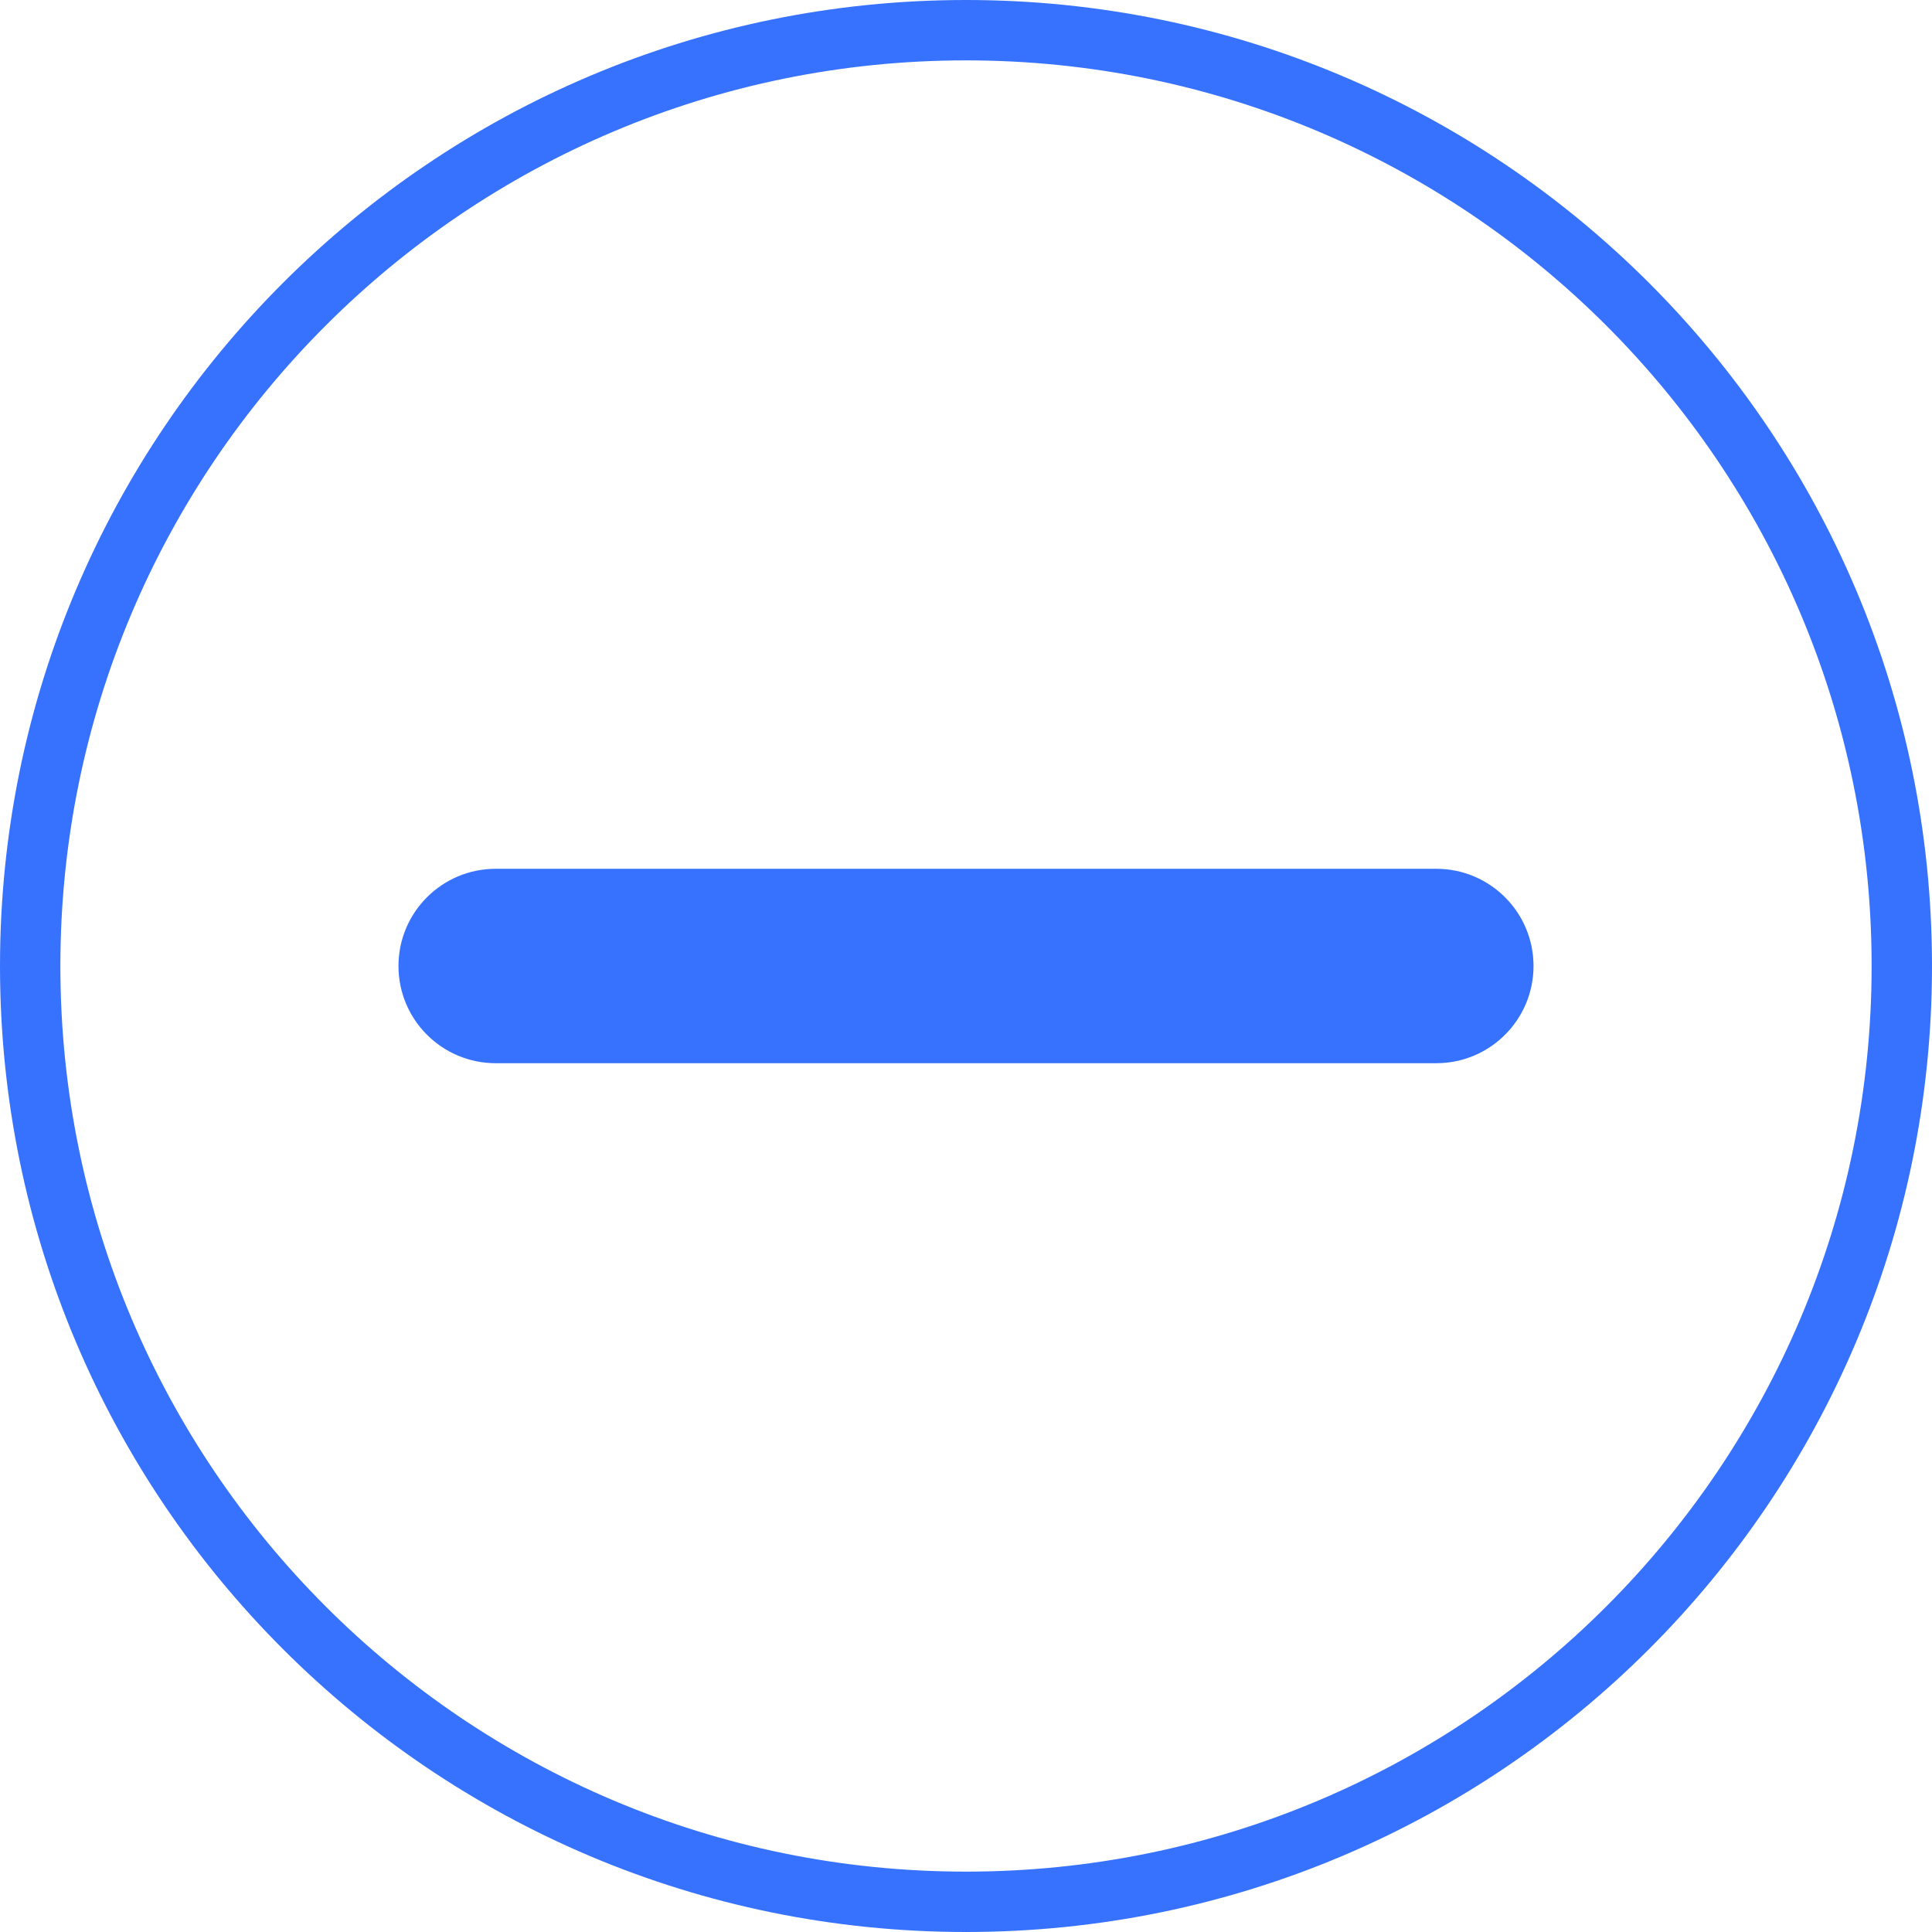
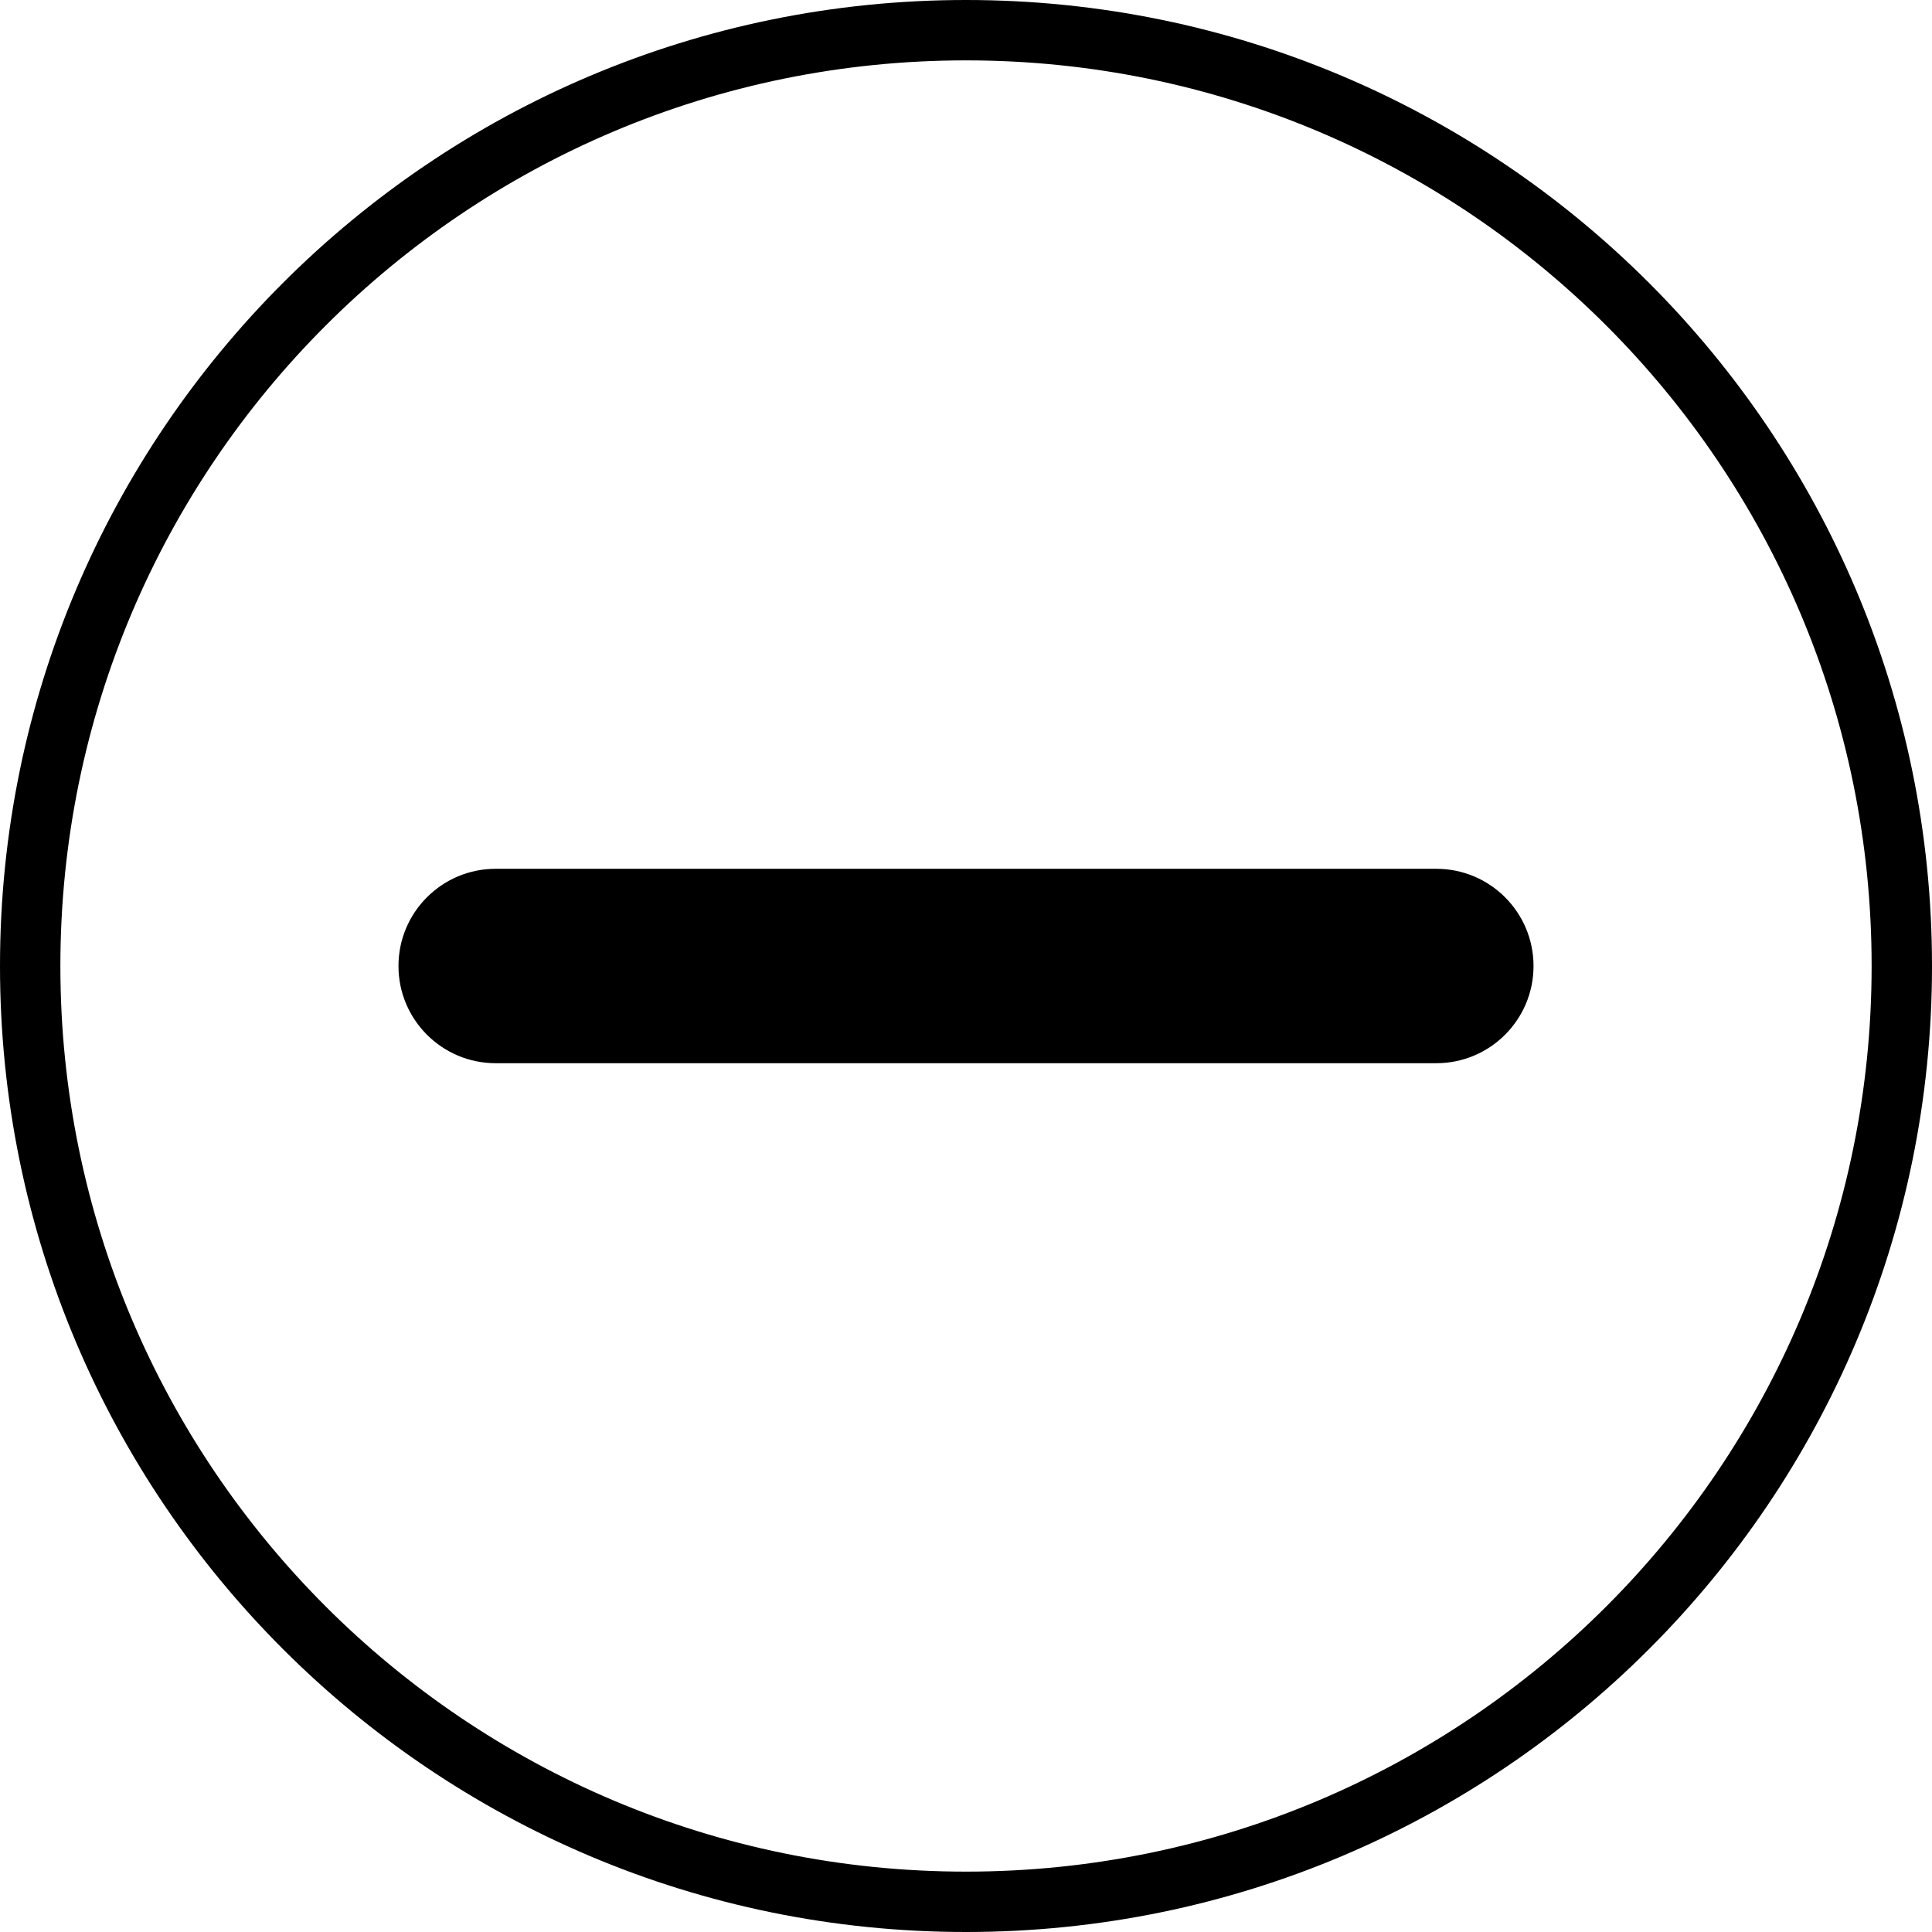
<svg xmlns="http://www.w3.org/2000/svg" id="Capa_1" data-name="Capa 1" viewBox="0 0 32 32">
-   <defs>
-     <style>.cls-1{fill:#3772ff;}</style>
-   </defs>
  <path class="cls-1" d="M23.79,17.61a1.61,1.61,0,0,0,0-3.22H8.21a1.61,1.61,0,0,0,0,3.22Z" />
  <path class="cls-1" d="M16,1A15,15,0,1,0,31,16,15,15,0,0,0,16,1Zm0,31A16,16,0,1,1,32,16,16,16,0,0,1,16,32Z" />
</svg>
